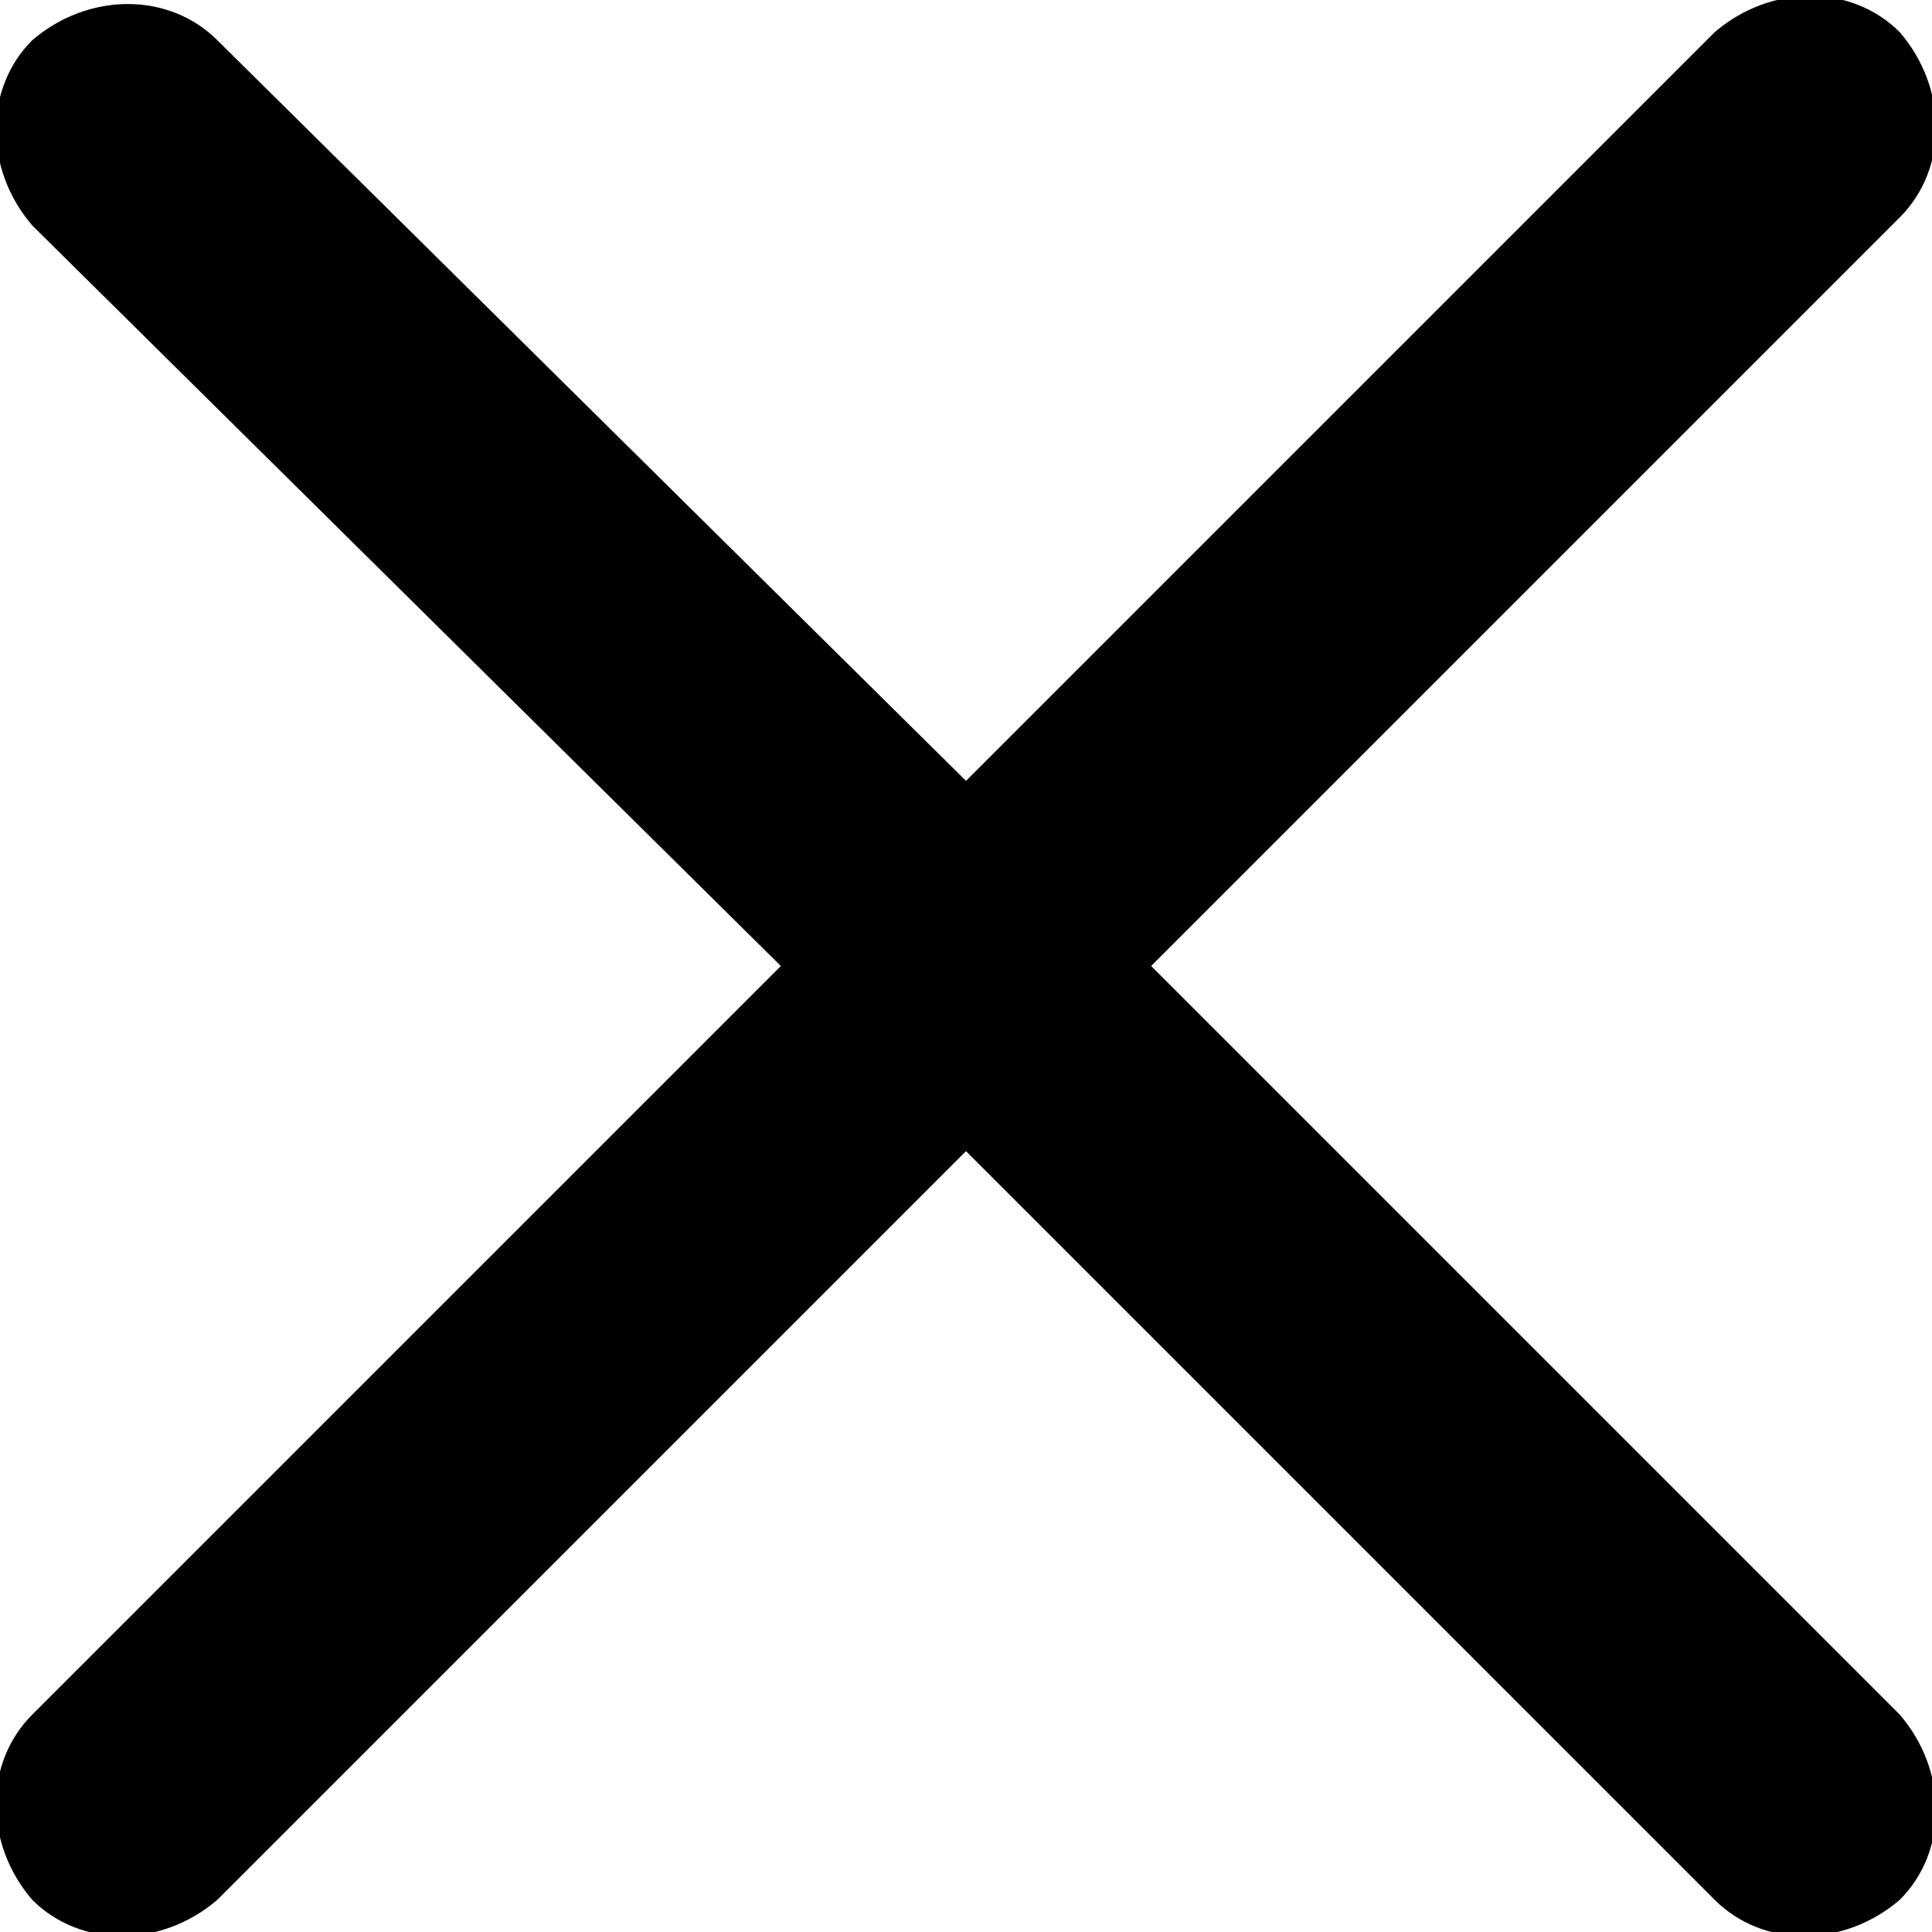
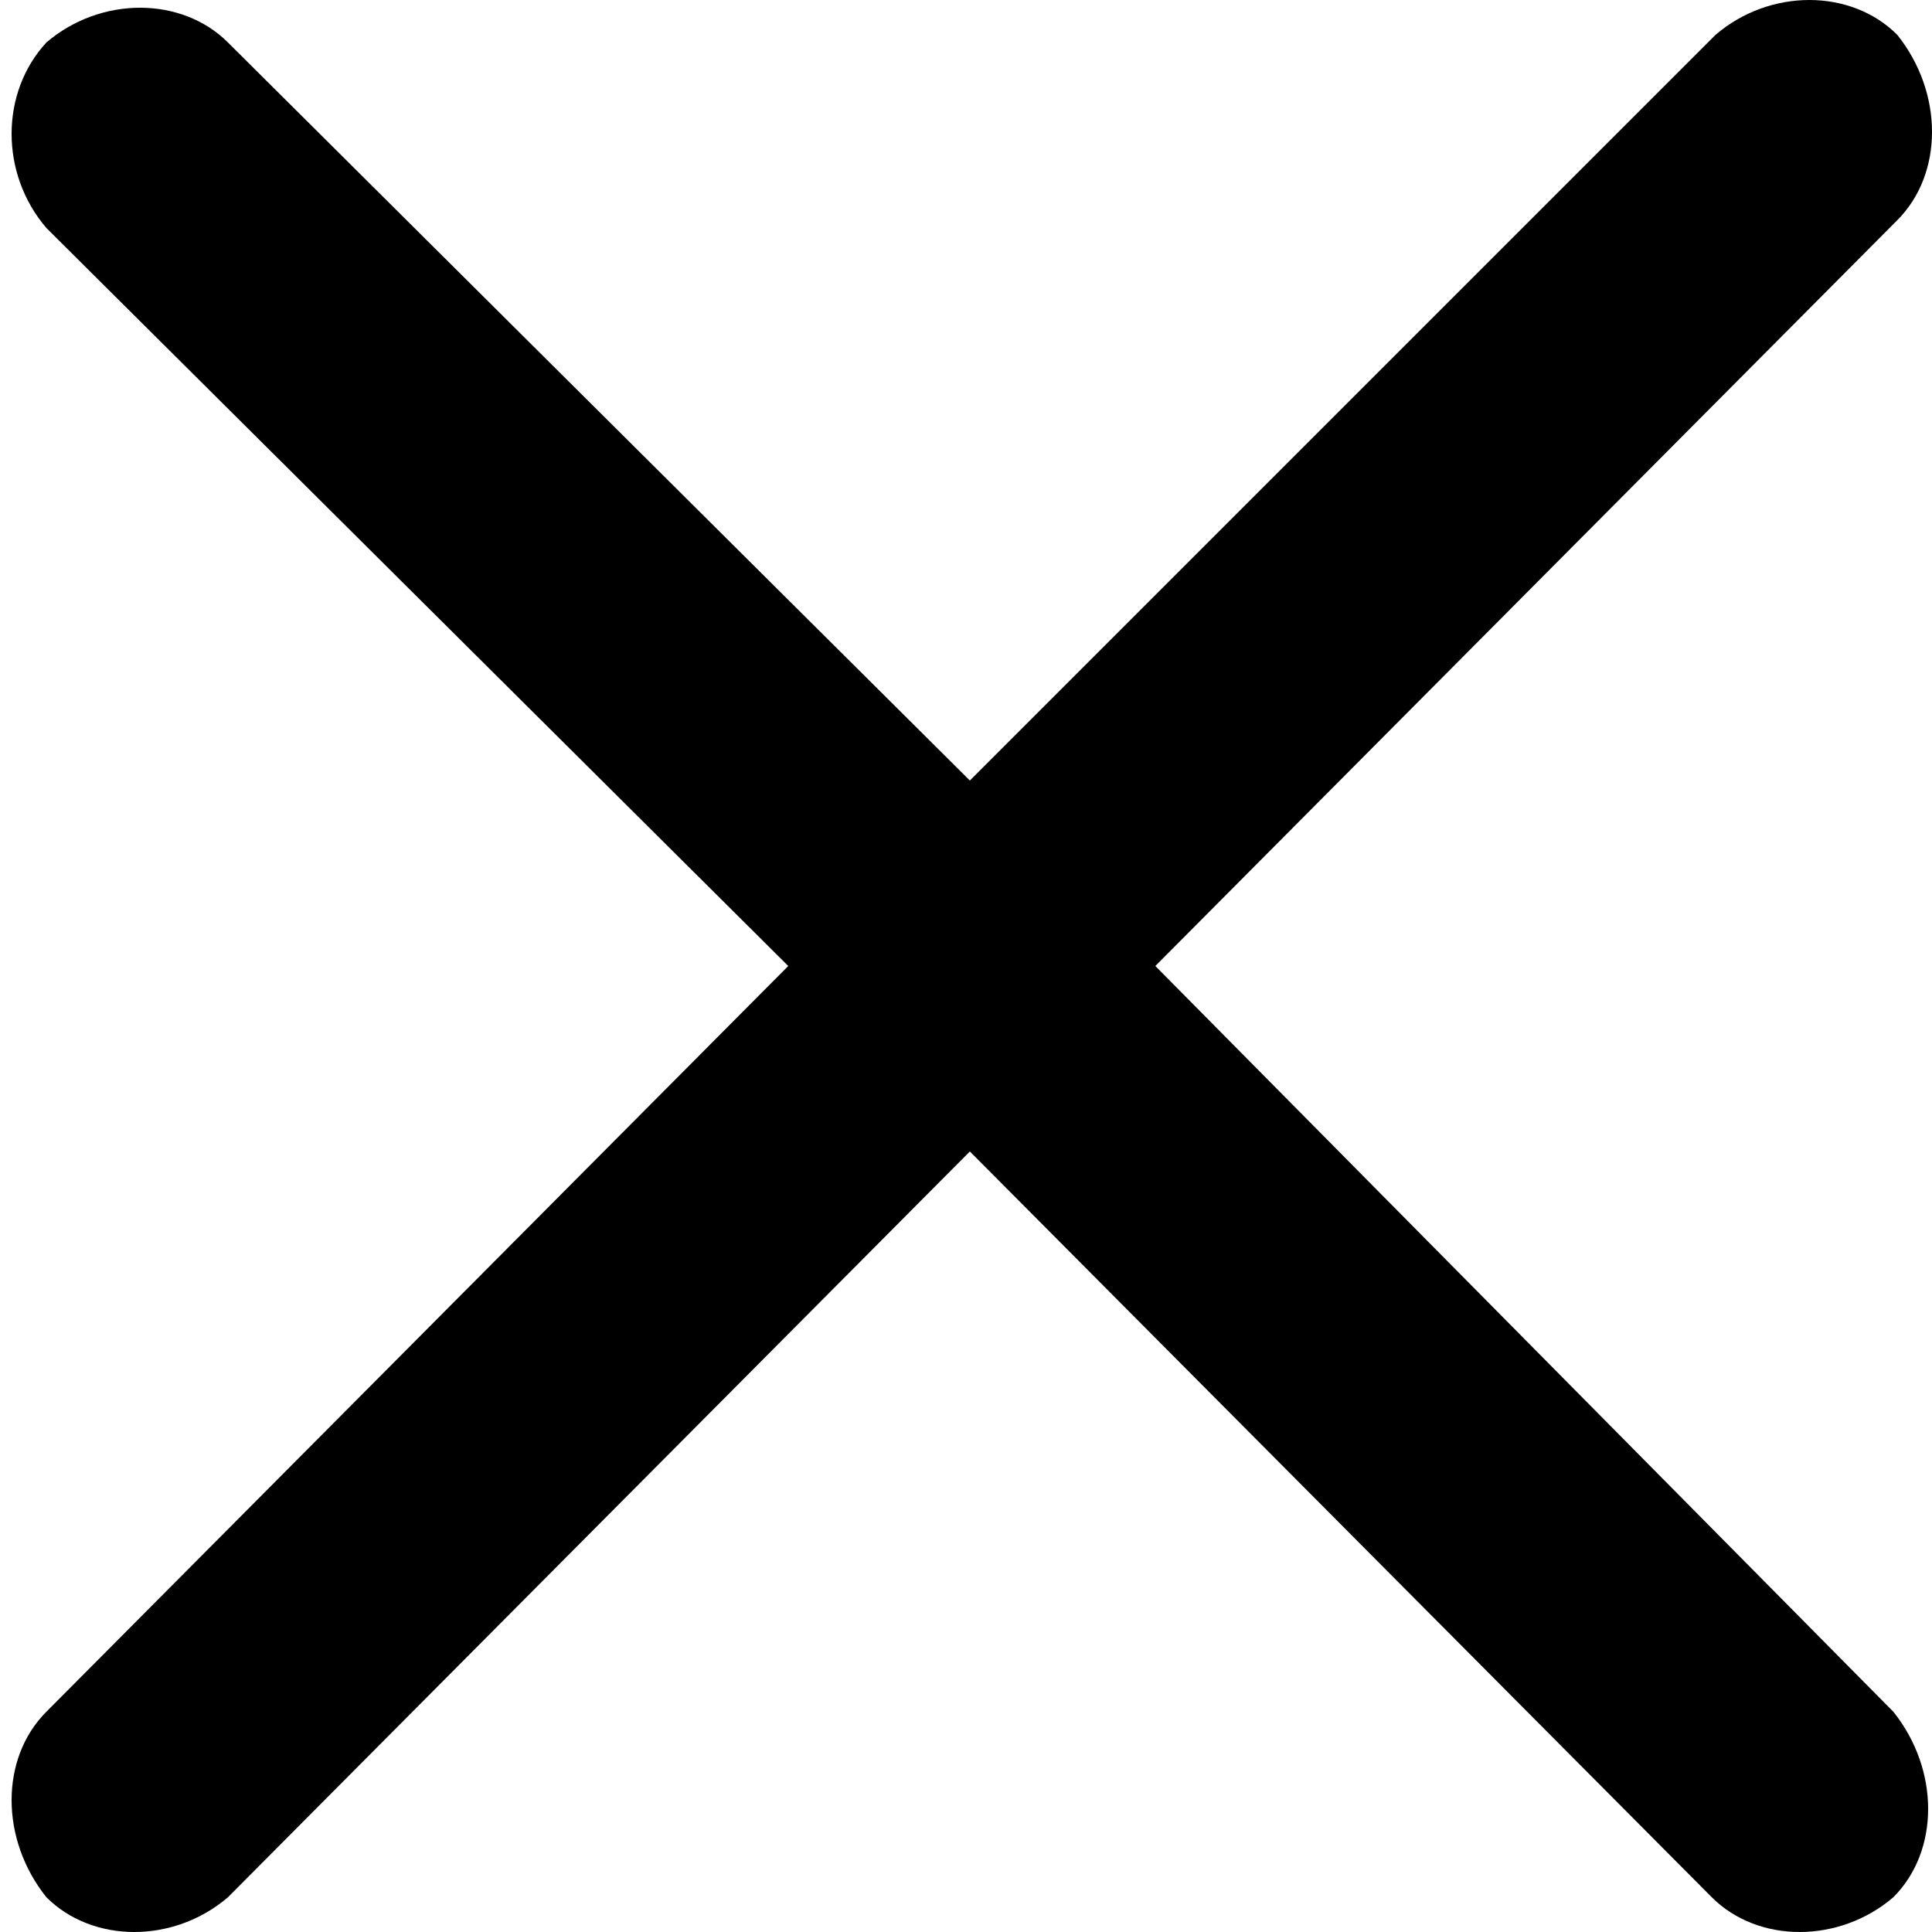
- <svg xmlns="http://www.w3.org/2000/svg" viewBox="0 0 24 24" xml:space="preserve">
-   <path d="M2.7,0.5c-0.6-0.6-1.6-0.6-2.3,0c-0.6,0.6-0.6,1.6,0,2.3L9.7,12l-9.3,9.3c-0.6,0.6-0.6,1.6,0,2.3c0.6,0.6,1.6,0.6,2.3,0  l9.3-9.3l9.3,9.3c0.6,0.6,1.6,0.6,2.3,0c0.6-0.6,0.6-1.6,0-2.3L14.3,12l9.3-9.3c0.6-0.6,0.6-1.6,0-2.3c-0.6-0.6-1.6-0.6-2.3,0  L12,9.7L2.7,0.5z" />
+ <svg xmlns="http://www.w3.org/2000/svg" version="1.1" id="Layer_1" x="0px" y="0px" viewBox="0 0 50 50" style="enable-background:new 0 0 50 50;" xml:space="preserve">
+   <path d="M5.9,1.1c-1.2-1.2-3.3-1.2-4.7,0C0,2.4,0,4.5,1.2,5.9L20.4,25L1.2,44.3c-1.2,1.2-1.2,3.3,0,4.8c1.2,1.2,3.3,1.2,4.7,0  l19.2-19.3l19.2,19.3c1.2,1.2,3.3,1.2,4.7,0c1.2-1.2,1.2-3.3,0-4.8L29.9,25L49.1,5.7c1.2-1.2,1.2-3.3,0-4.8c-1.2-1.2-3.3-1.2-4.7,0  L25.1,20.2L5.9,1.1z" />
</svg>
